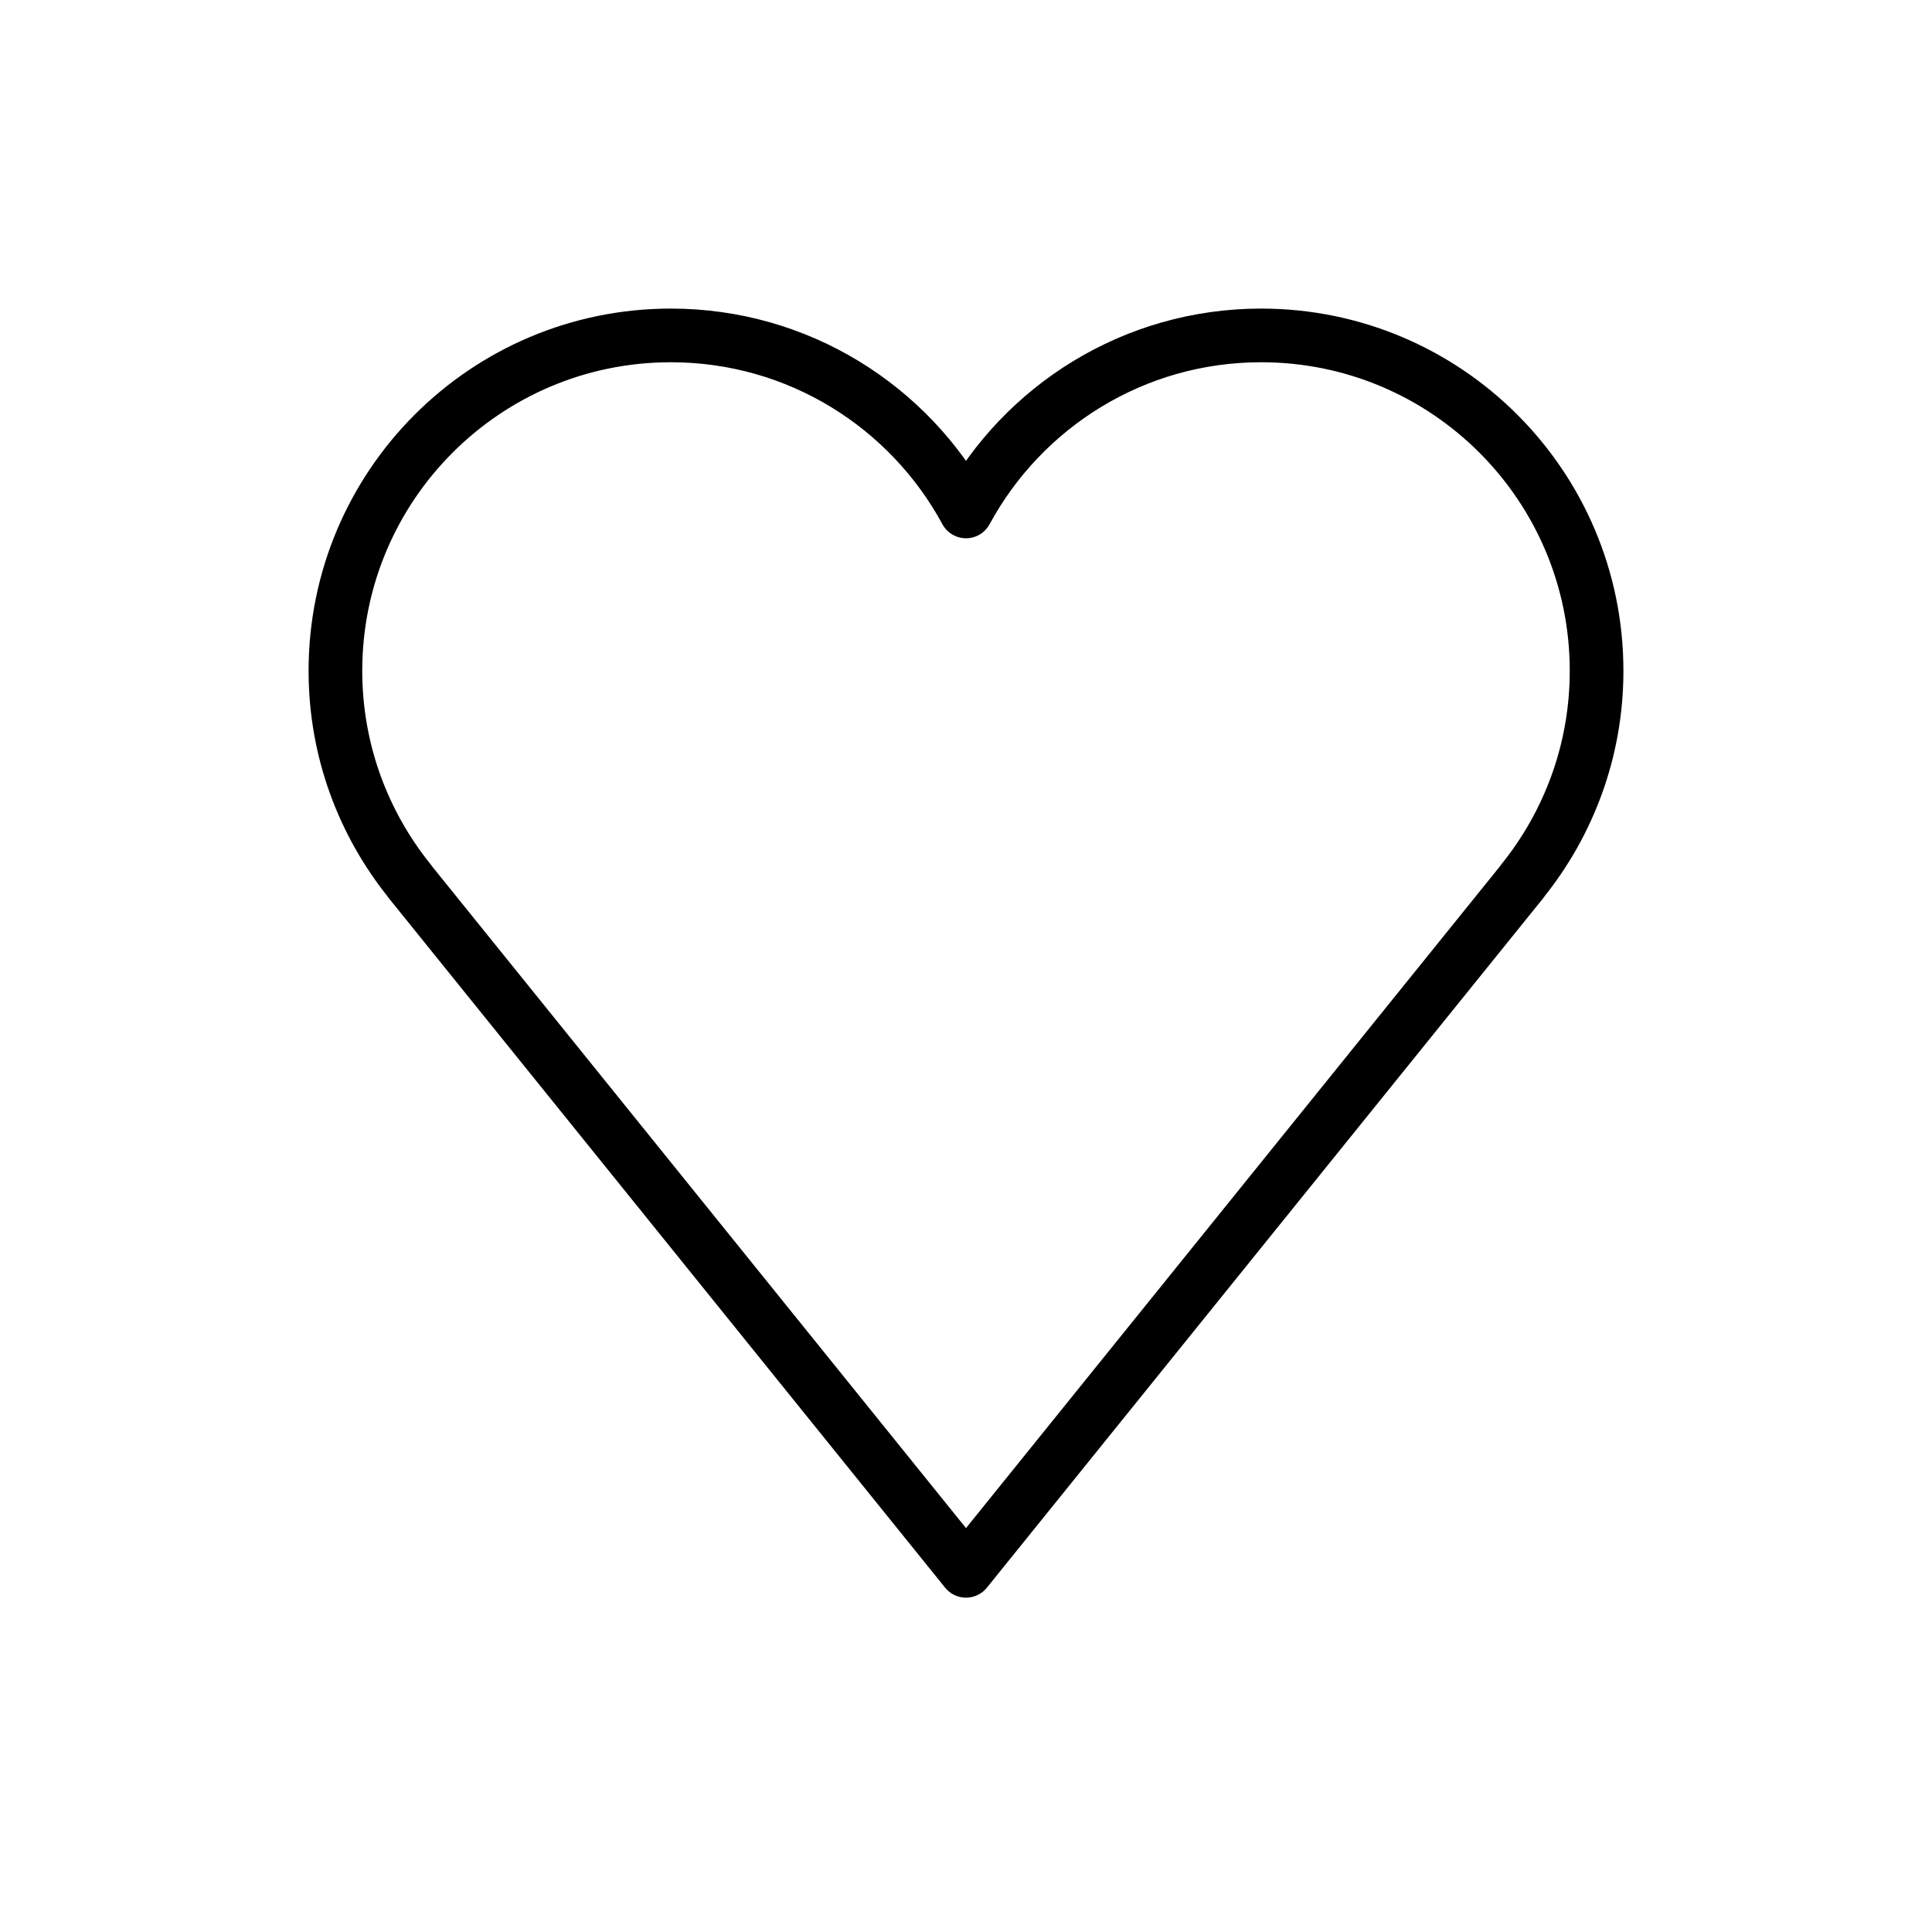
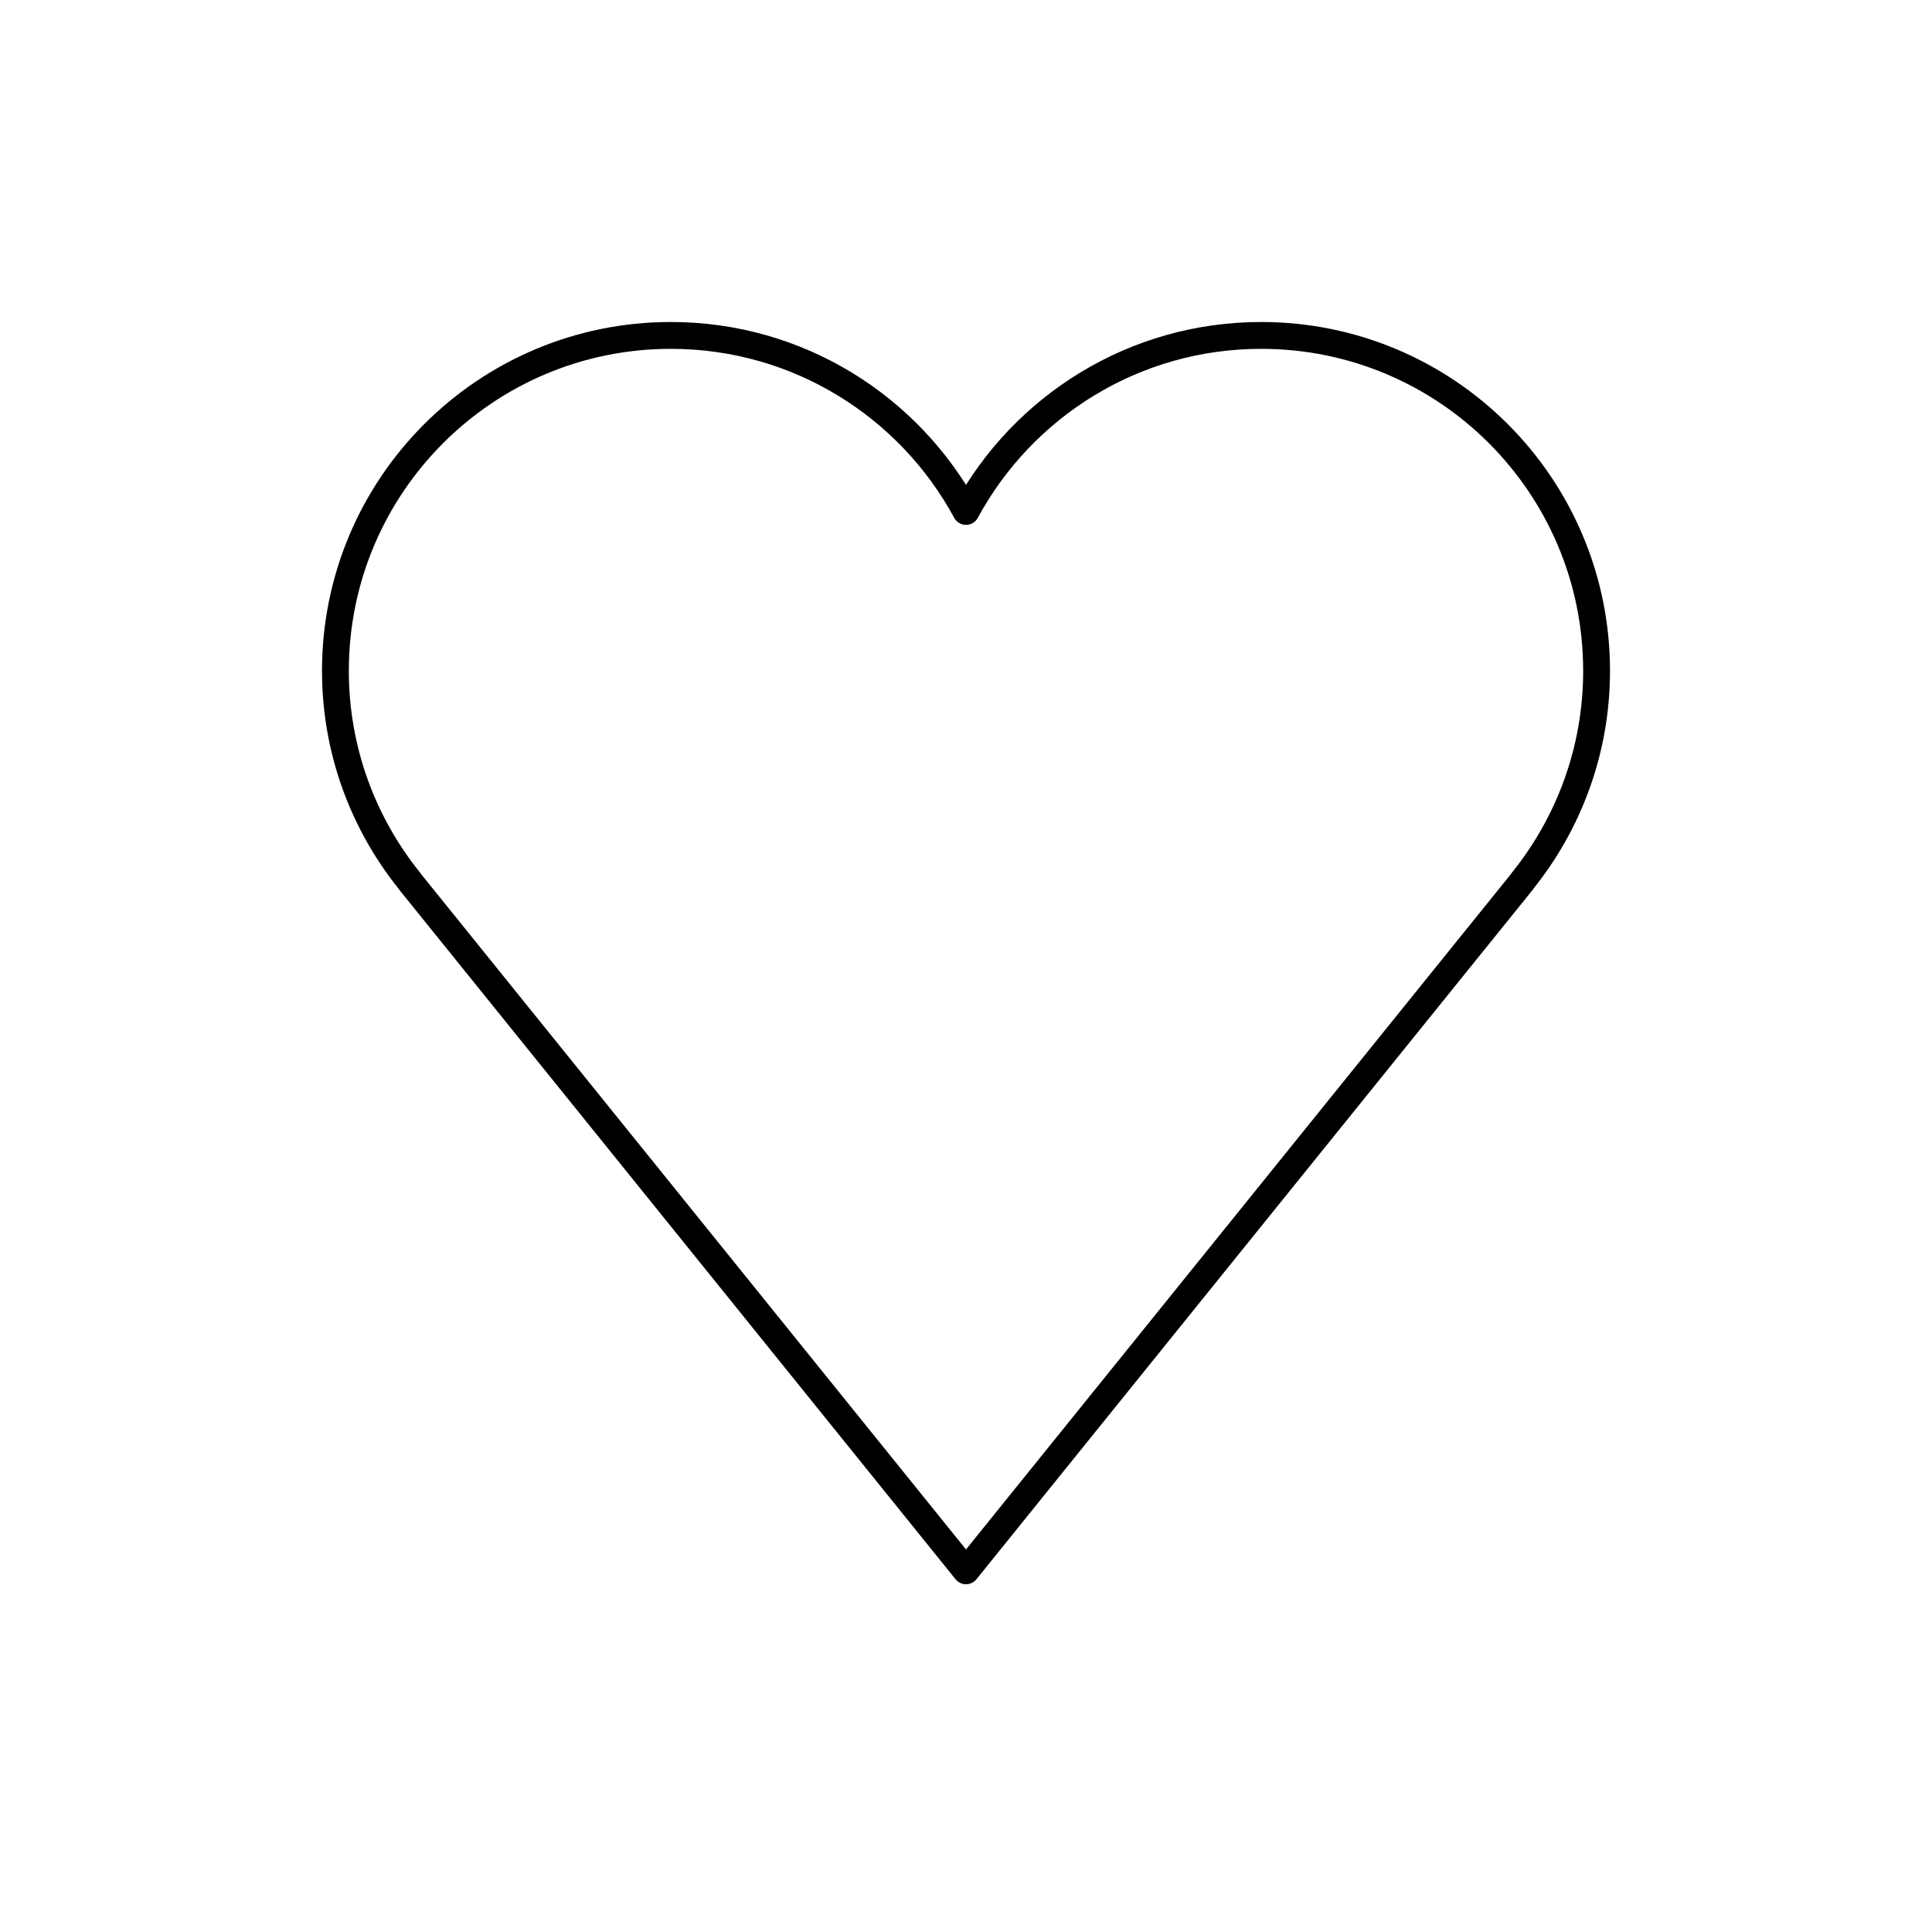
<svg xmlns="http://www.w3.org/2000/svg" id="emoji" viewBox="0 0 72 72">
  <g id="line">
-     <path fill="none" stroke="#000000" stroke-linejoin="round" stroke-miterlimit="10" stroke-width="2" d="M59.5,25 c0-6.904-5.596-12.5-12.5-12.5c-4.753,0-8.886,2.654-11,6.56C33.886,15.154,29.753,12.5,25,12.5 c-6.904,0-12.5,5.596-12.5,12.5c0,2.97,1.04,5.694,2.77,7.839l-0.004,0.003L36,58.54l20.734-25.698l-0.004-0.003 C58.46,30.694,59.5,27.97,59.5,25z" />
+     <path fill="none" stroke="#000000" stroke-linejoin="round" stroke-miterlimit="10" stroke-width="1" vector-effect="non-scaling-stroke" d="M59.5,25 c0-6.904-5.596-12.5-12.5-12.5c-4.753,0-8.886,2.654-11,6.56C33.886,15.154,29.753,12.5,25,12.5 c-6.904,0-12.5,5.596-12.5,12.5c0,2.97,1.04,5.694,2.77,7.839l-0.004,0.003L36,58.54l20.734-25.698l-0.004-0.003 C58.46,30.694,59.5,27.97,59.5,25z" />
  </g>
</svg>
